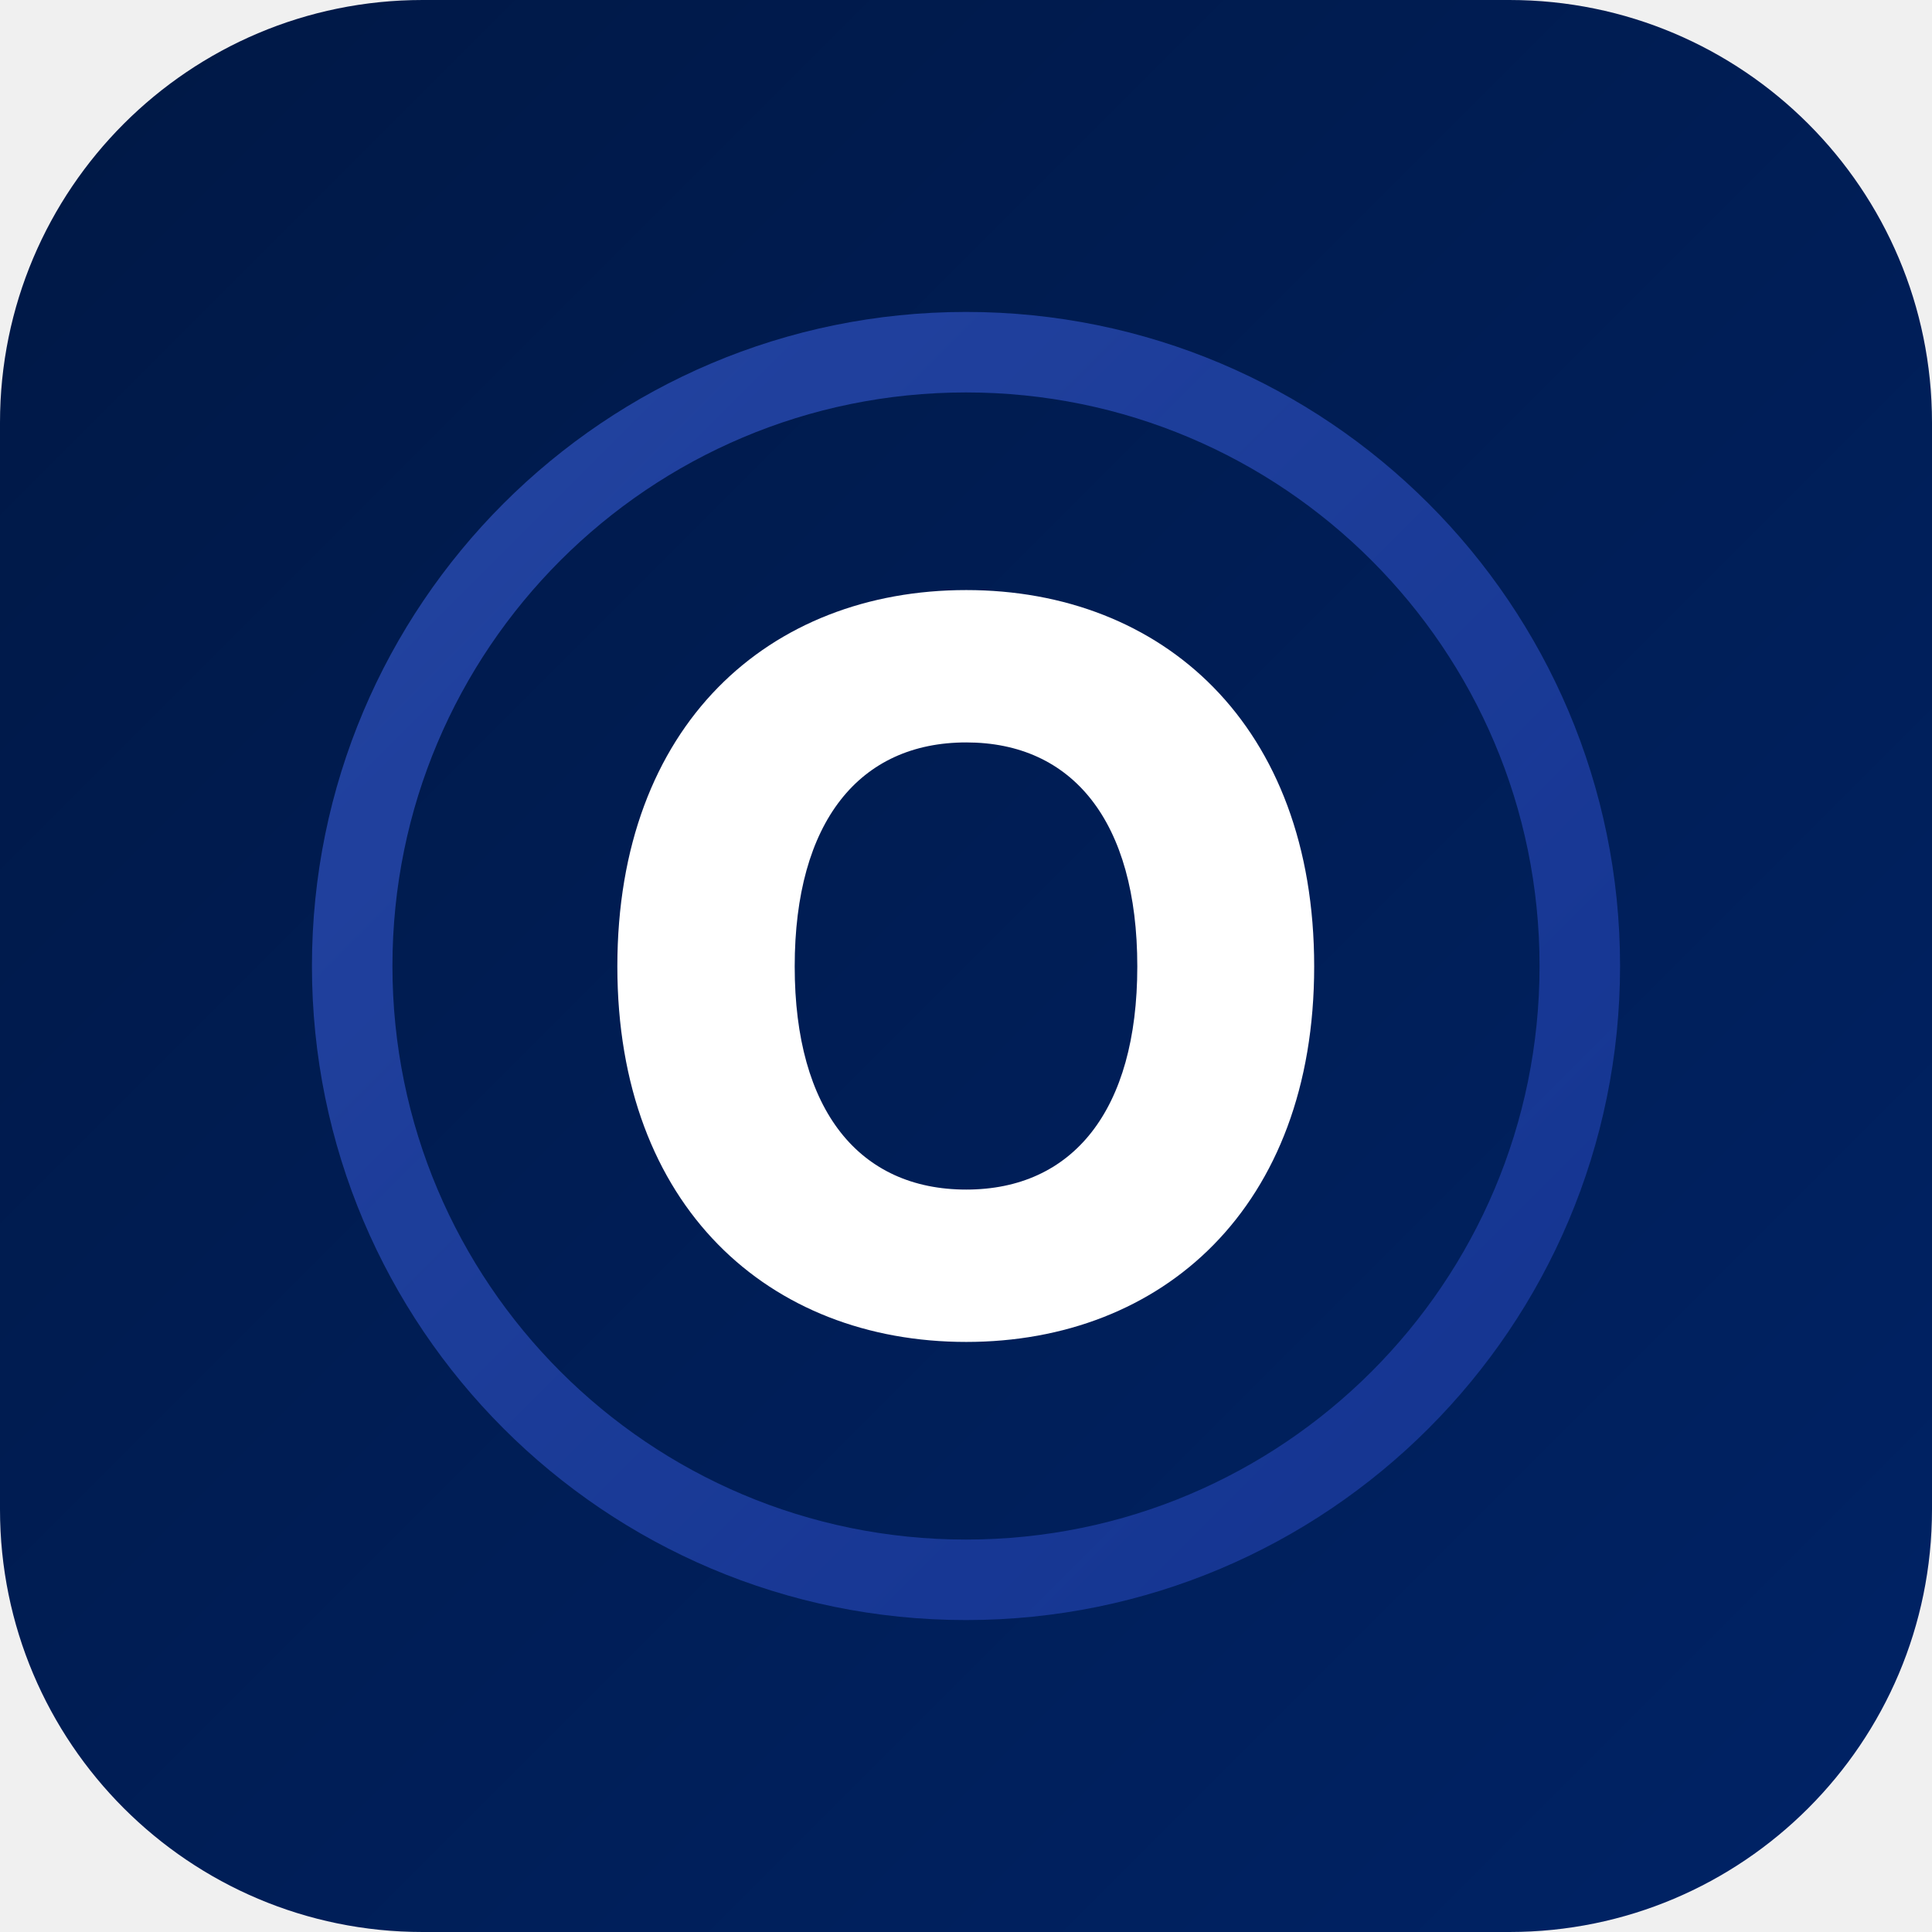
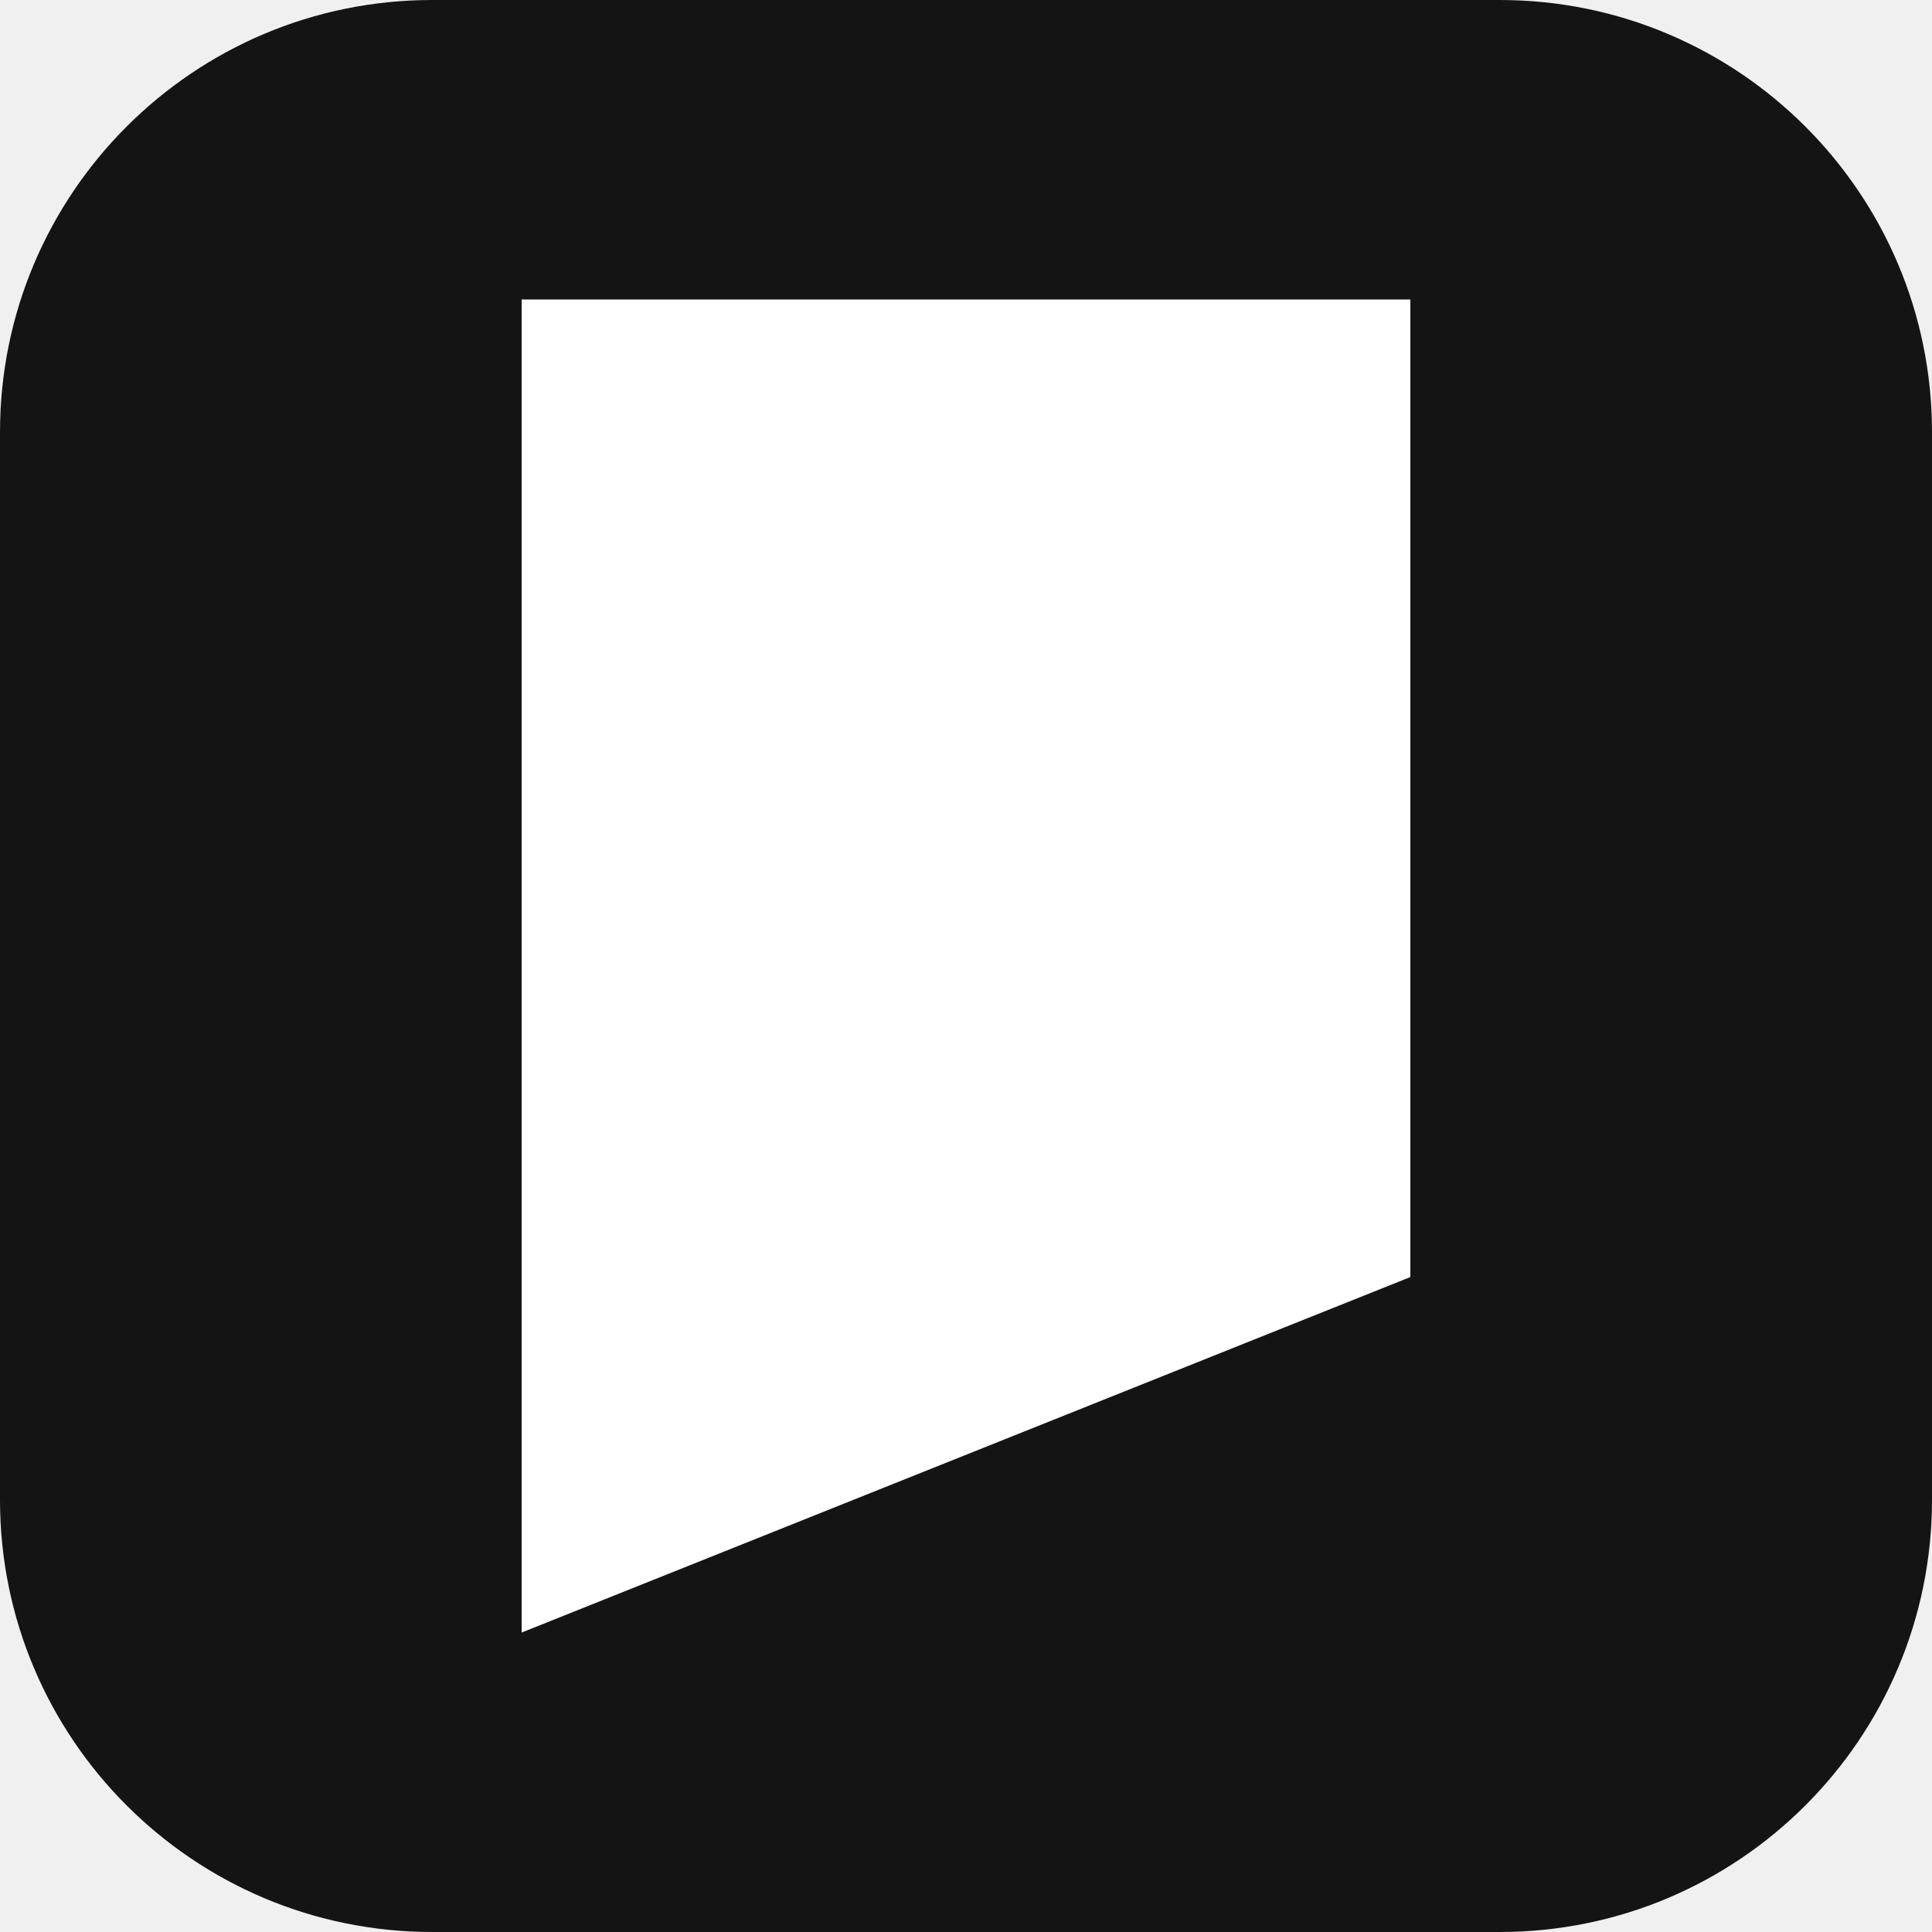
- <svg xmlns="http://www.w3.org/2000/svg" width="192" height="192" viewBox="0 0 192 192">
-   <defs>
-     <linearGradient id="bg" x1="0%" y1="0%" x2="100%" y2="100%">
-       <stop offset="0%" stop-color="#001845" />
-       <stop offset="100%" stop-color="#002366" />
-     </linearGradient>
-     <linearGradient id="accent" x1="0%" y1="0%" x2="100%" y2="100%">
-       <stop offset="0%" stop-color="#3B5FD9" />
-       <stop offset="100%" stop-color="#2040B0" />
-     </linearGradient>
-   </defs>
-   <rect width="192" height="192" rx="42" fill="url(#bg)" />
-   <circle cx="96" cy="96" r="61" fill="none" stroke="url(#accent)" stroke-width="8" opacity="0.6" />
-   <text x="96" y="96" font-family="'Inter', 'Noto Sans JP', sans-serif" font-weight="800" font-size="100" fill="white" text-anchor="middle" dominant-baseline="central" letter-spacing="-2">O</text>
+ <svg xmlns="http://www.w3.org/2000/svg" width="1024" height="1024" viewBox="0 0 1024 1024">
+   <rect width="1024" height="1024" rx="229.1" fill="#141414" />
+   <g transform="translate(276.48 158.72)">
+     <path d="M 0 0 L 471.04 0 L 471.04 518.14 L 0 706.56 Z" fill="#FFFFFF" />
+   </g>
</svg>
